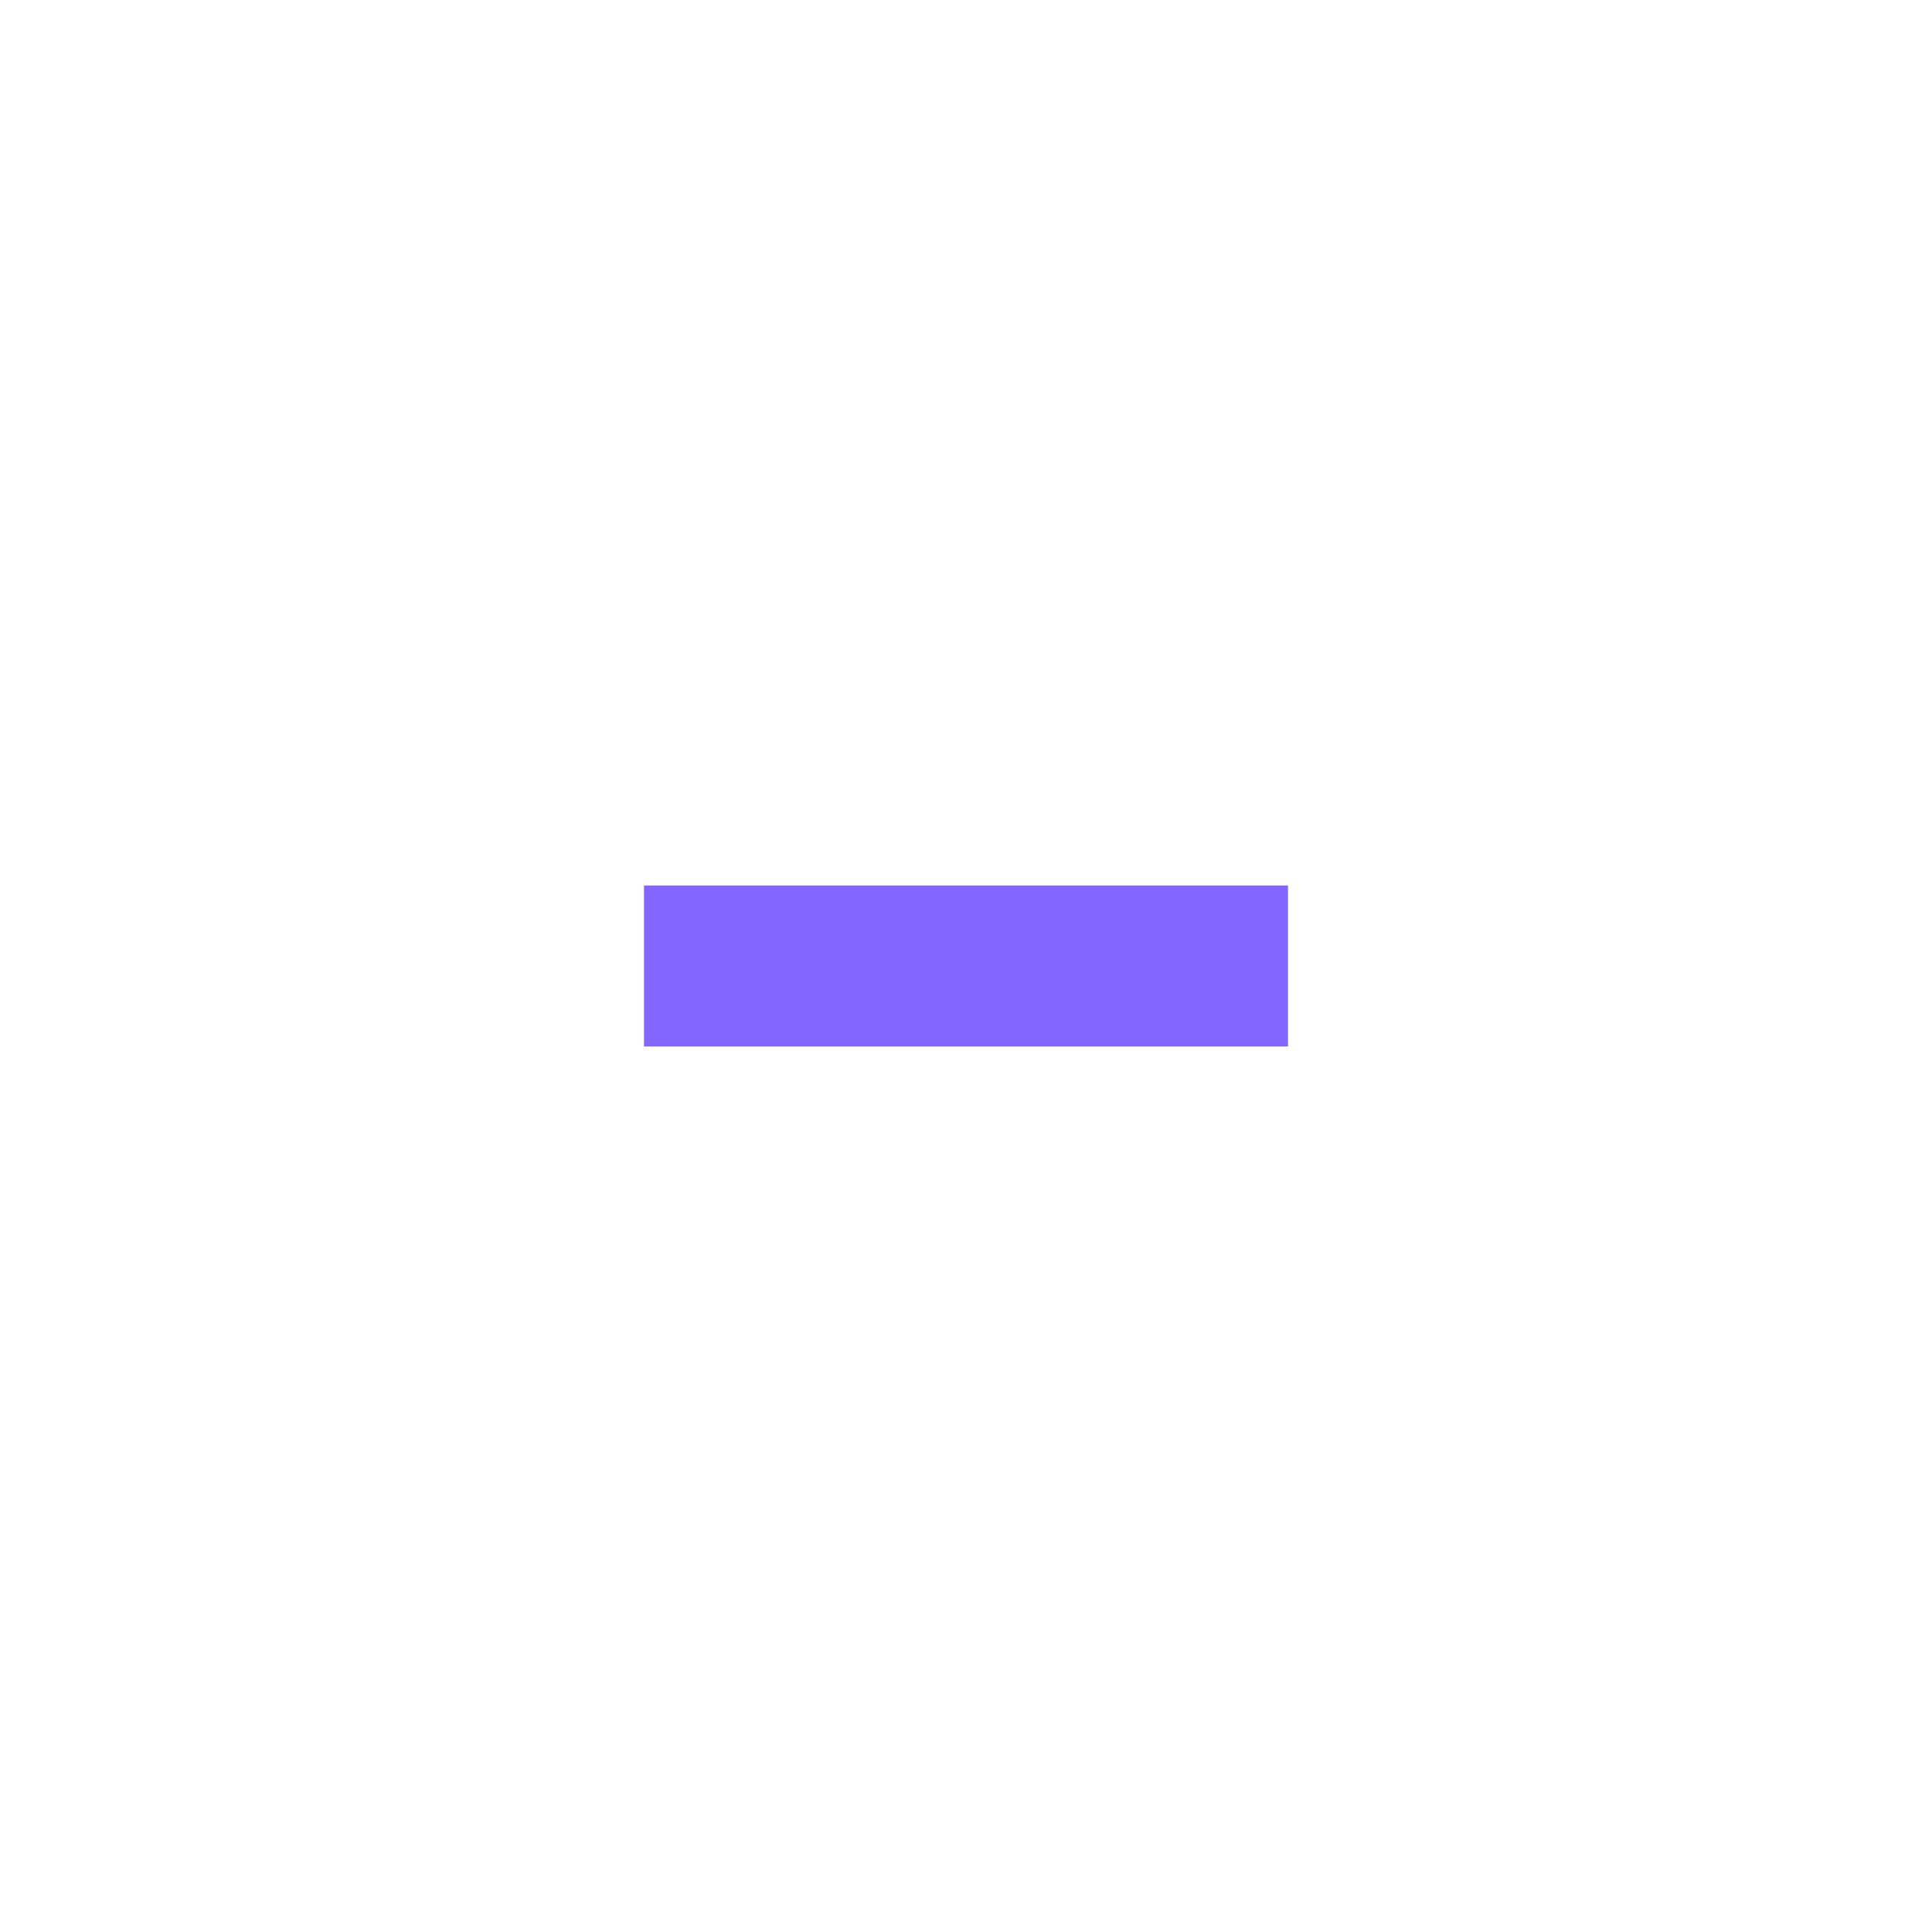
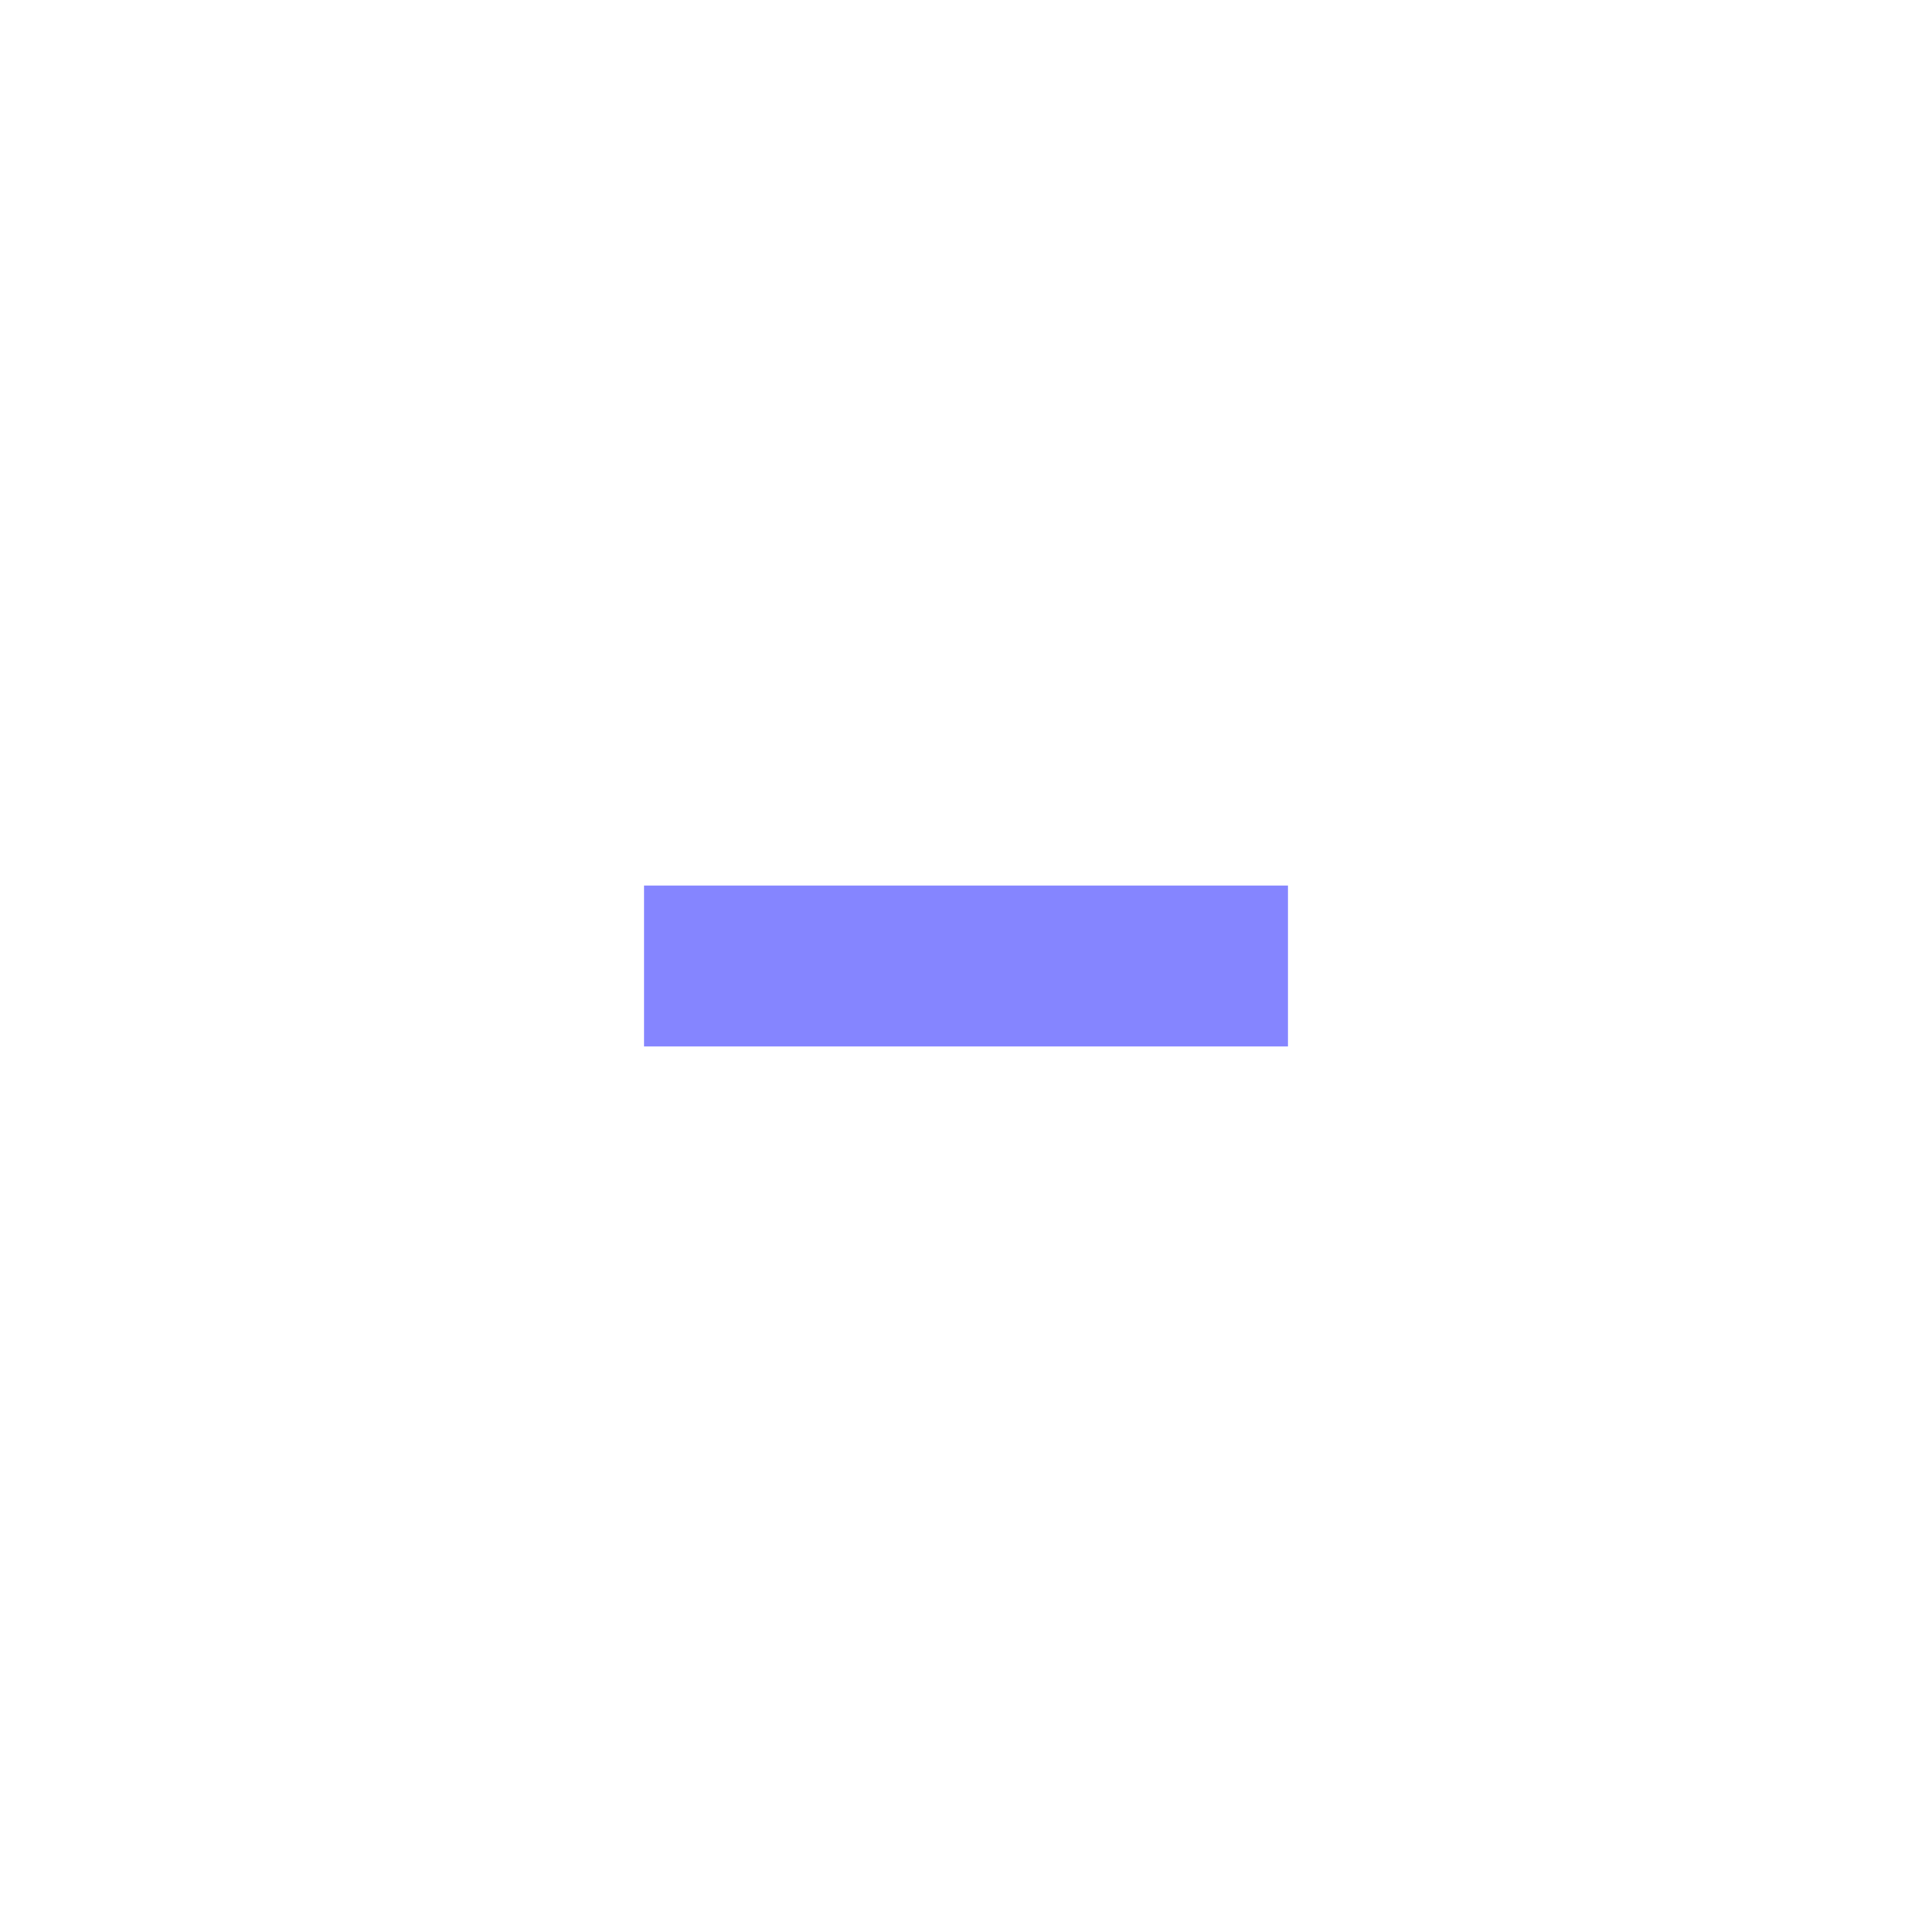
<svg xmlns="http://www.w3.org/2000/svg" version="1.1" x="0px" y="0px" width="24px" height="24px" viewBox="0 0 24 24" xml:space="preserve">
-   <rect x="8" y="11" fill="#5833ff" opacity="0.75" width="8" height="2" />
+   <rect x="8" y="11" fill="#5c5cff" opacity="0.75" width="8" height="2" />
</svg>
